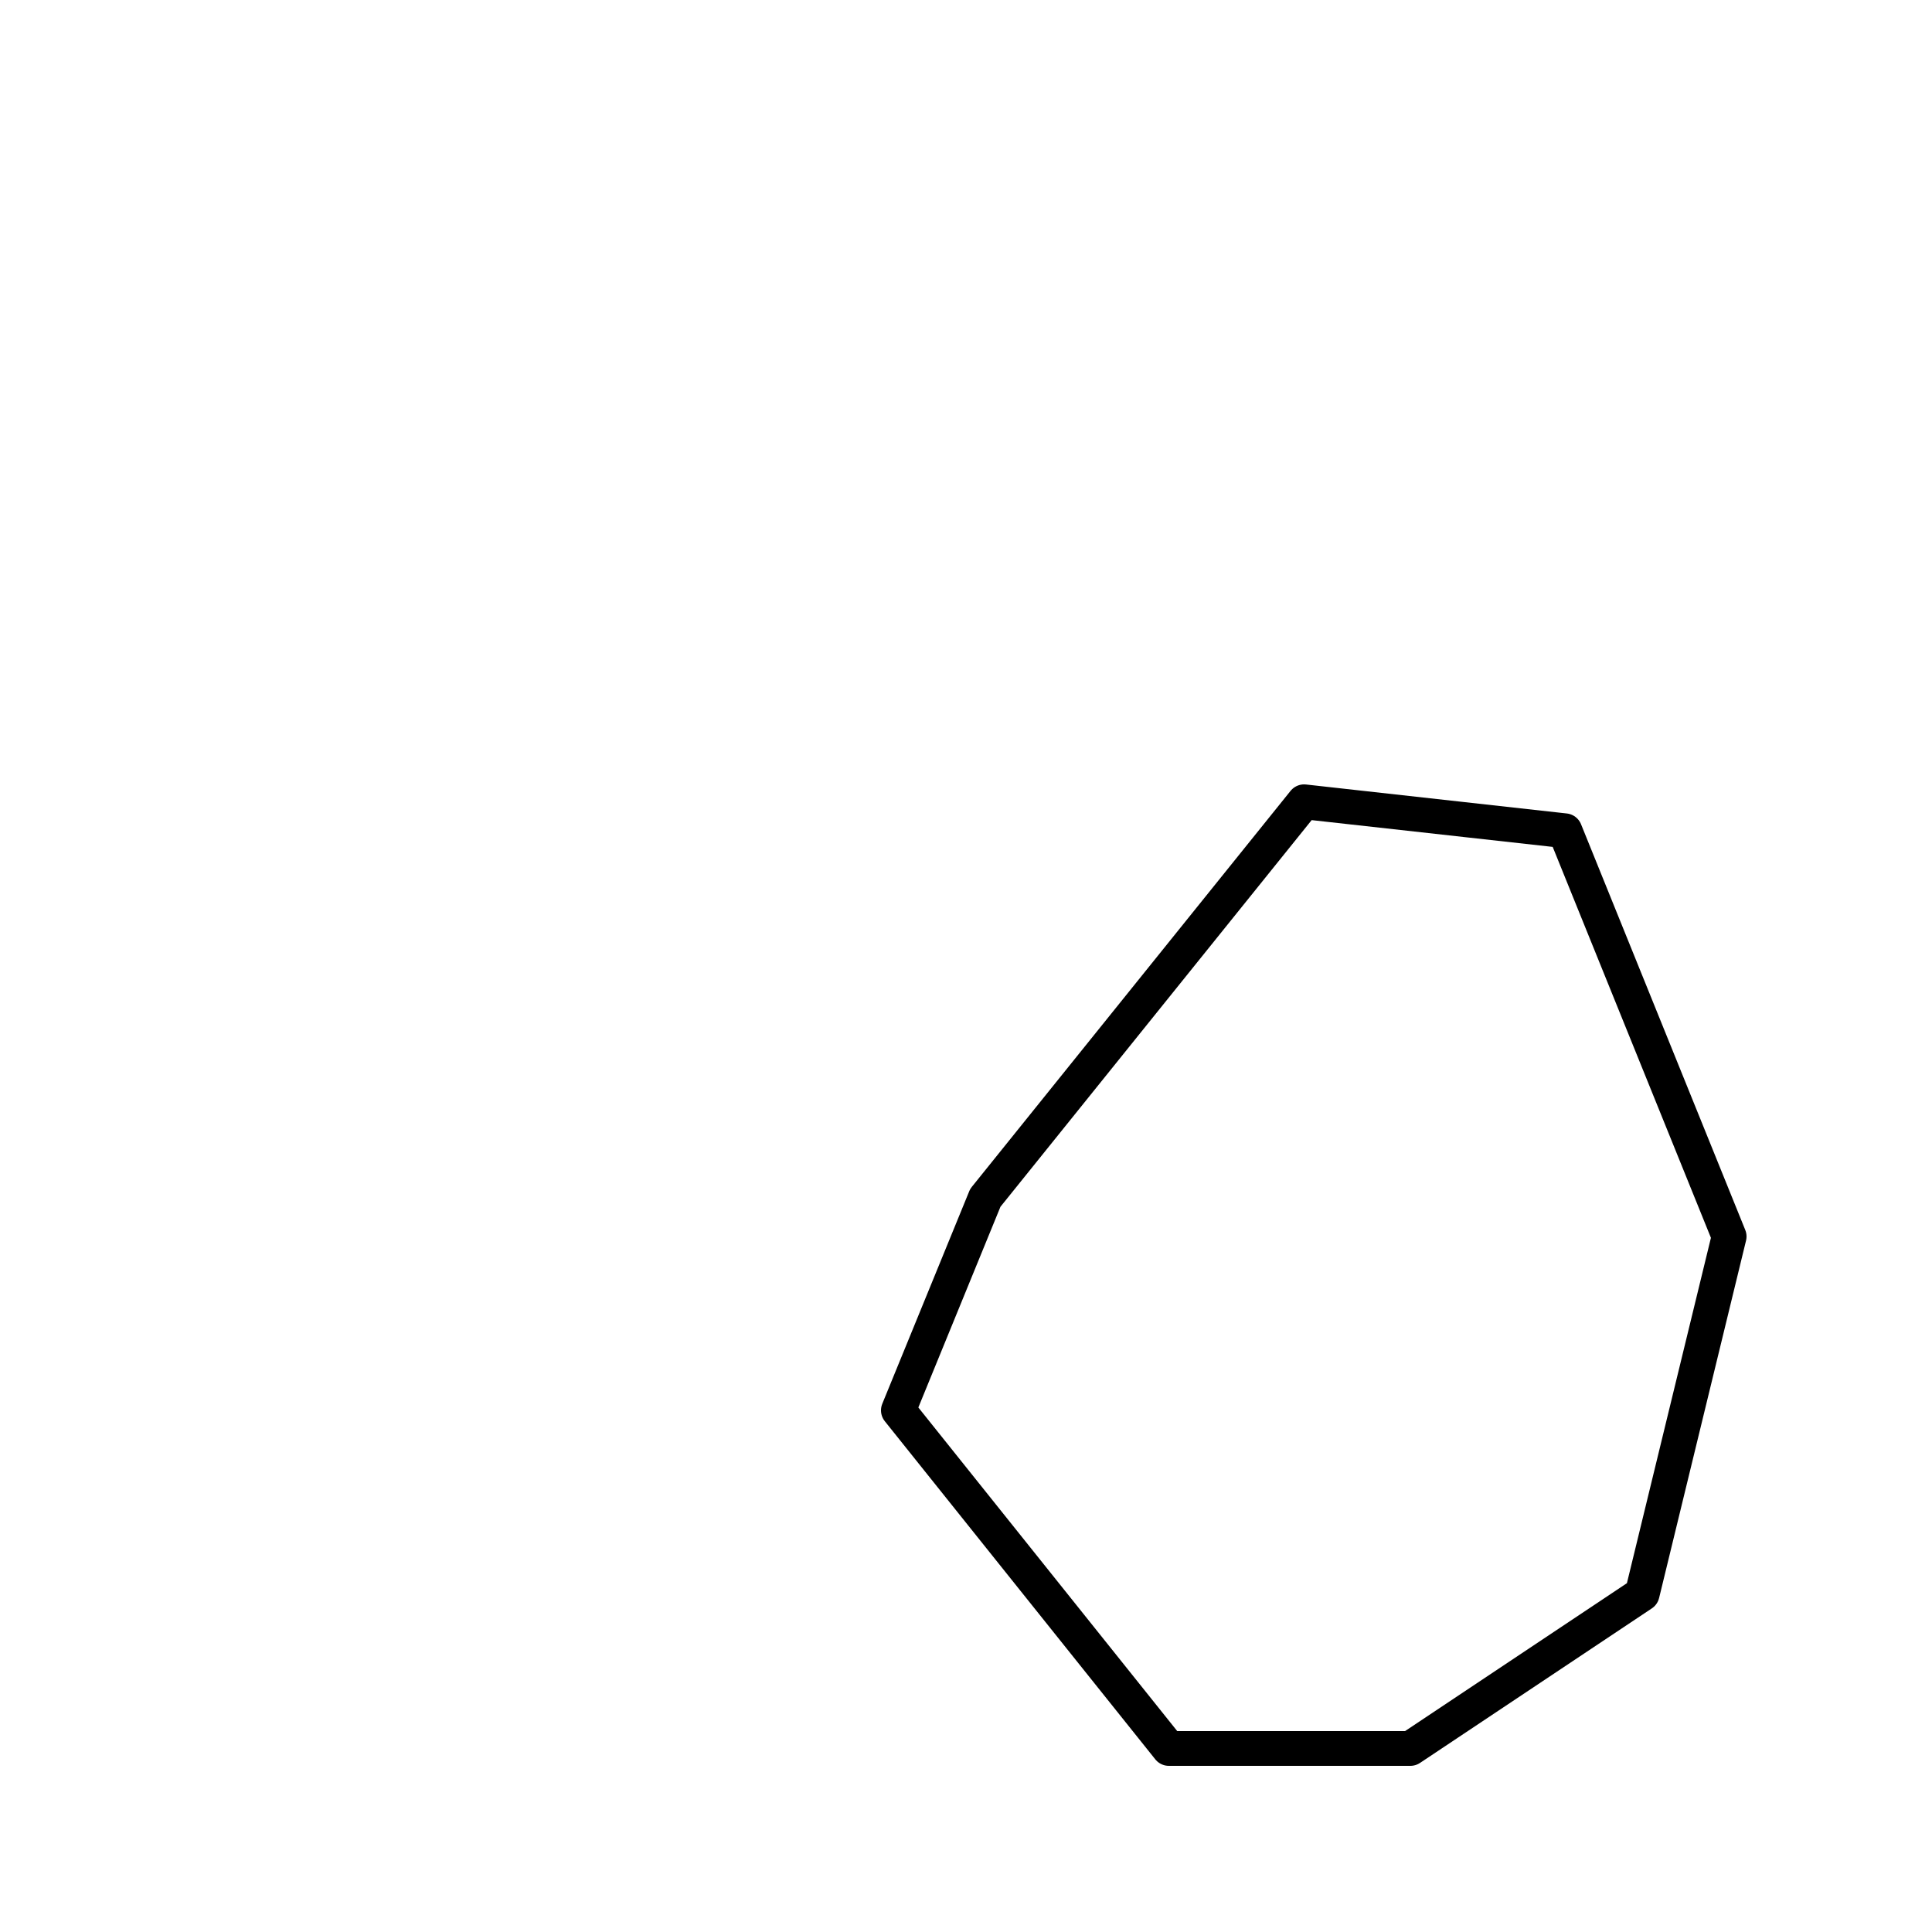
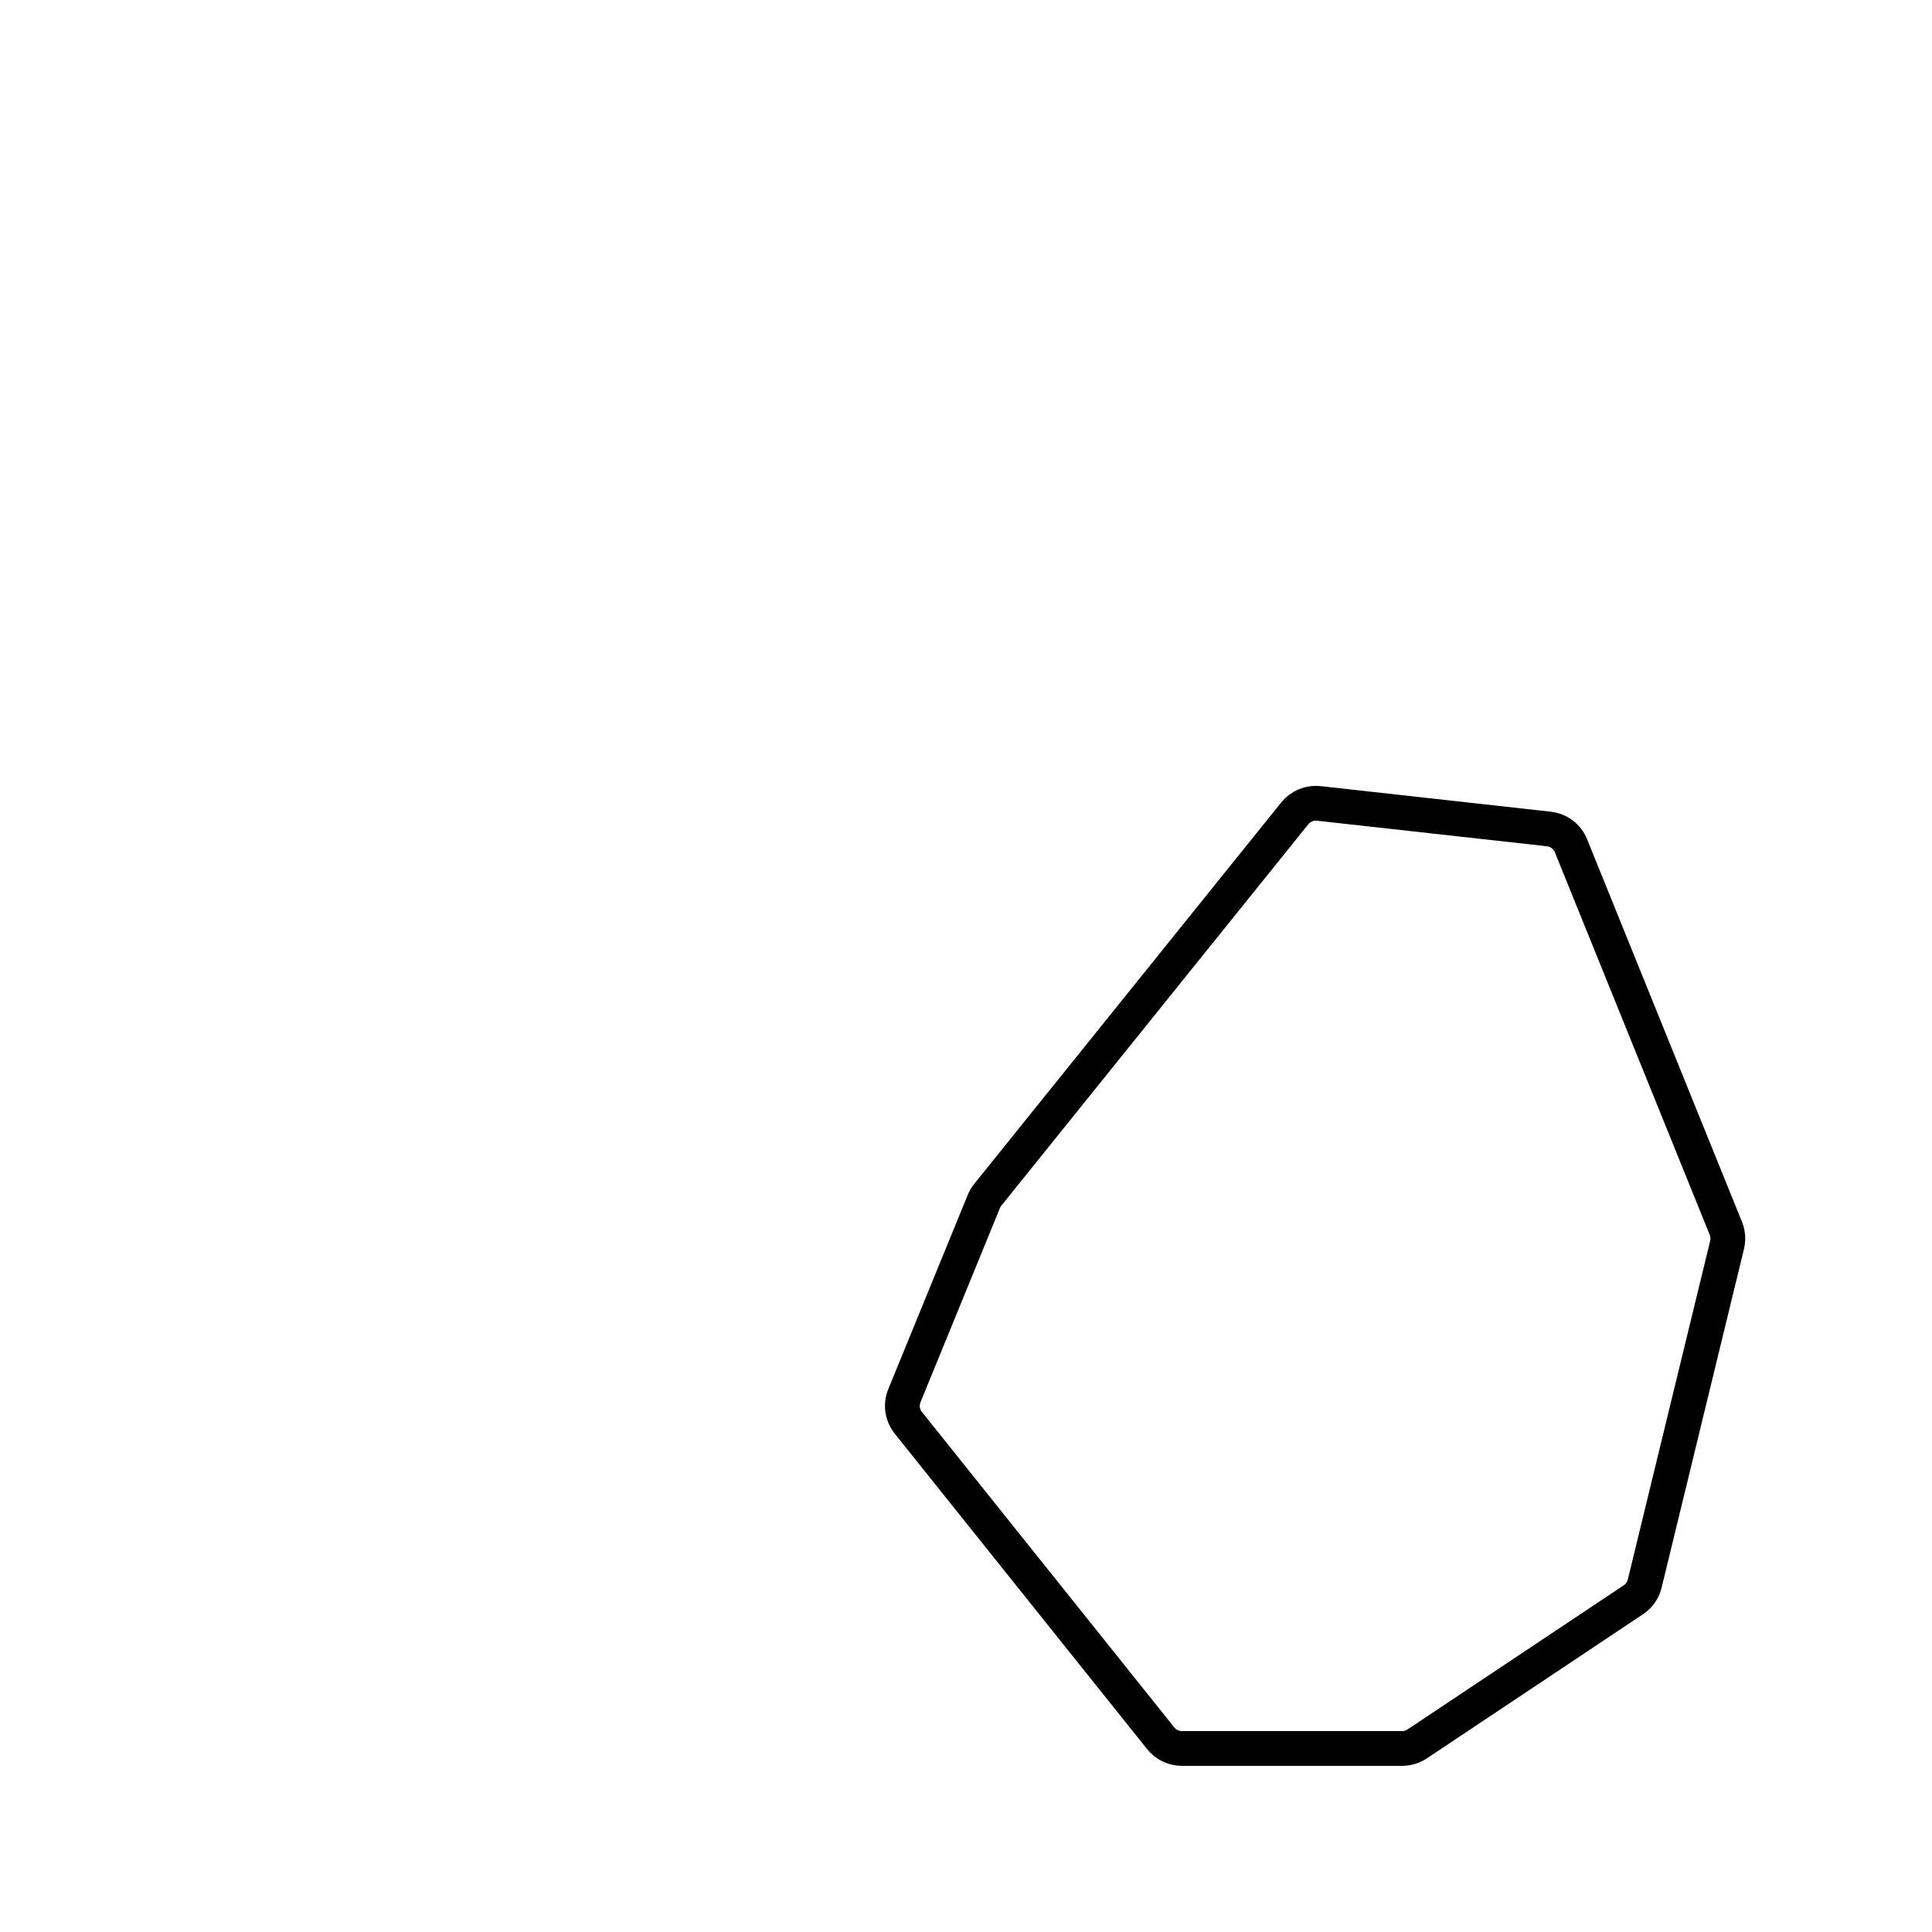
<svg xmlns="http://www.w3.org/2000/svg" width="10cm" height="10cm" viewBox="0 0 100 100">
  <rect width="100" height="100" fill="white" />
  <g fill="none" stroke="black" stroke-width="1.8" stroke-linecap="round" stroke-linejoin="round">
-     <polygon points="67.5,41.5 81,43 89.5,64 85,82.5 73,90.5 60.5,90.5 46.5,73 51,62" />
+     <path d="M 51.128 61.841              L 67.018 42.098 A 1.4 1.4 0 0 1 68.264 41.585              L 80.17 42.908 A 1.4 1.4 0 0 1 81.313 43.774              L 89.331 63.582 A 1.4 1.4 0 0 1 89.393 64.438              L 85.129 81.969 A 1.4 1.4 0 0 1 84.545 82.803              L 73.353 90.265 A 1.4 1.4 0 0 1 72.576 90.5              H 61.173 A 1.4 1.4 0 0 1 60.08 89.975              L 47.014 73.643 A 1.4 1.4 0 0 1 46.812 72.238              L 50.923 62.189 A 1.4 1.4 0 0 1 51.128 61.841 Z" />
  </g>
</svg>
